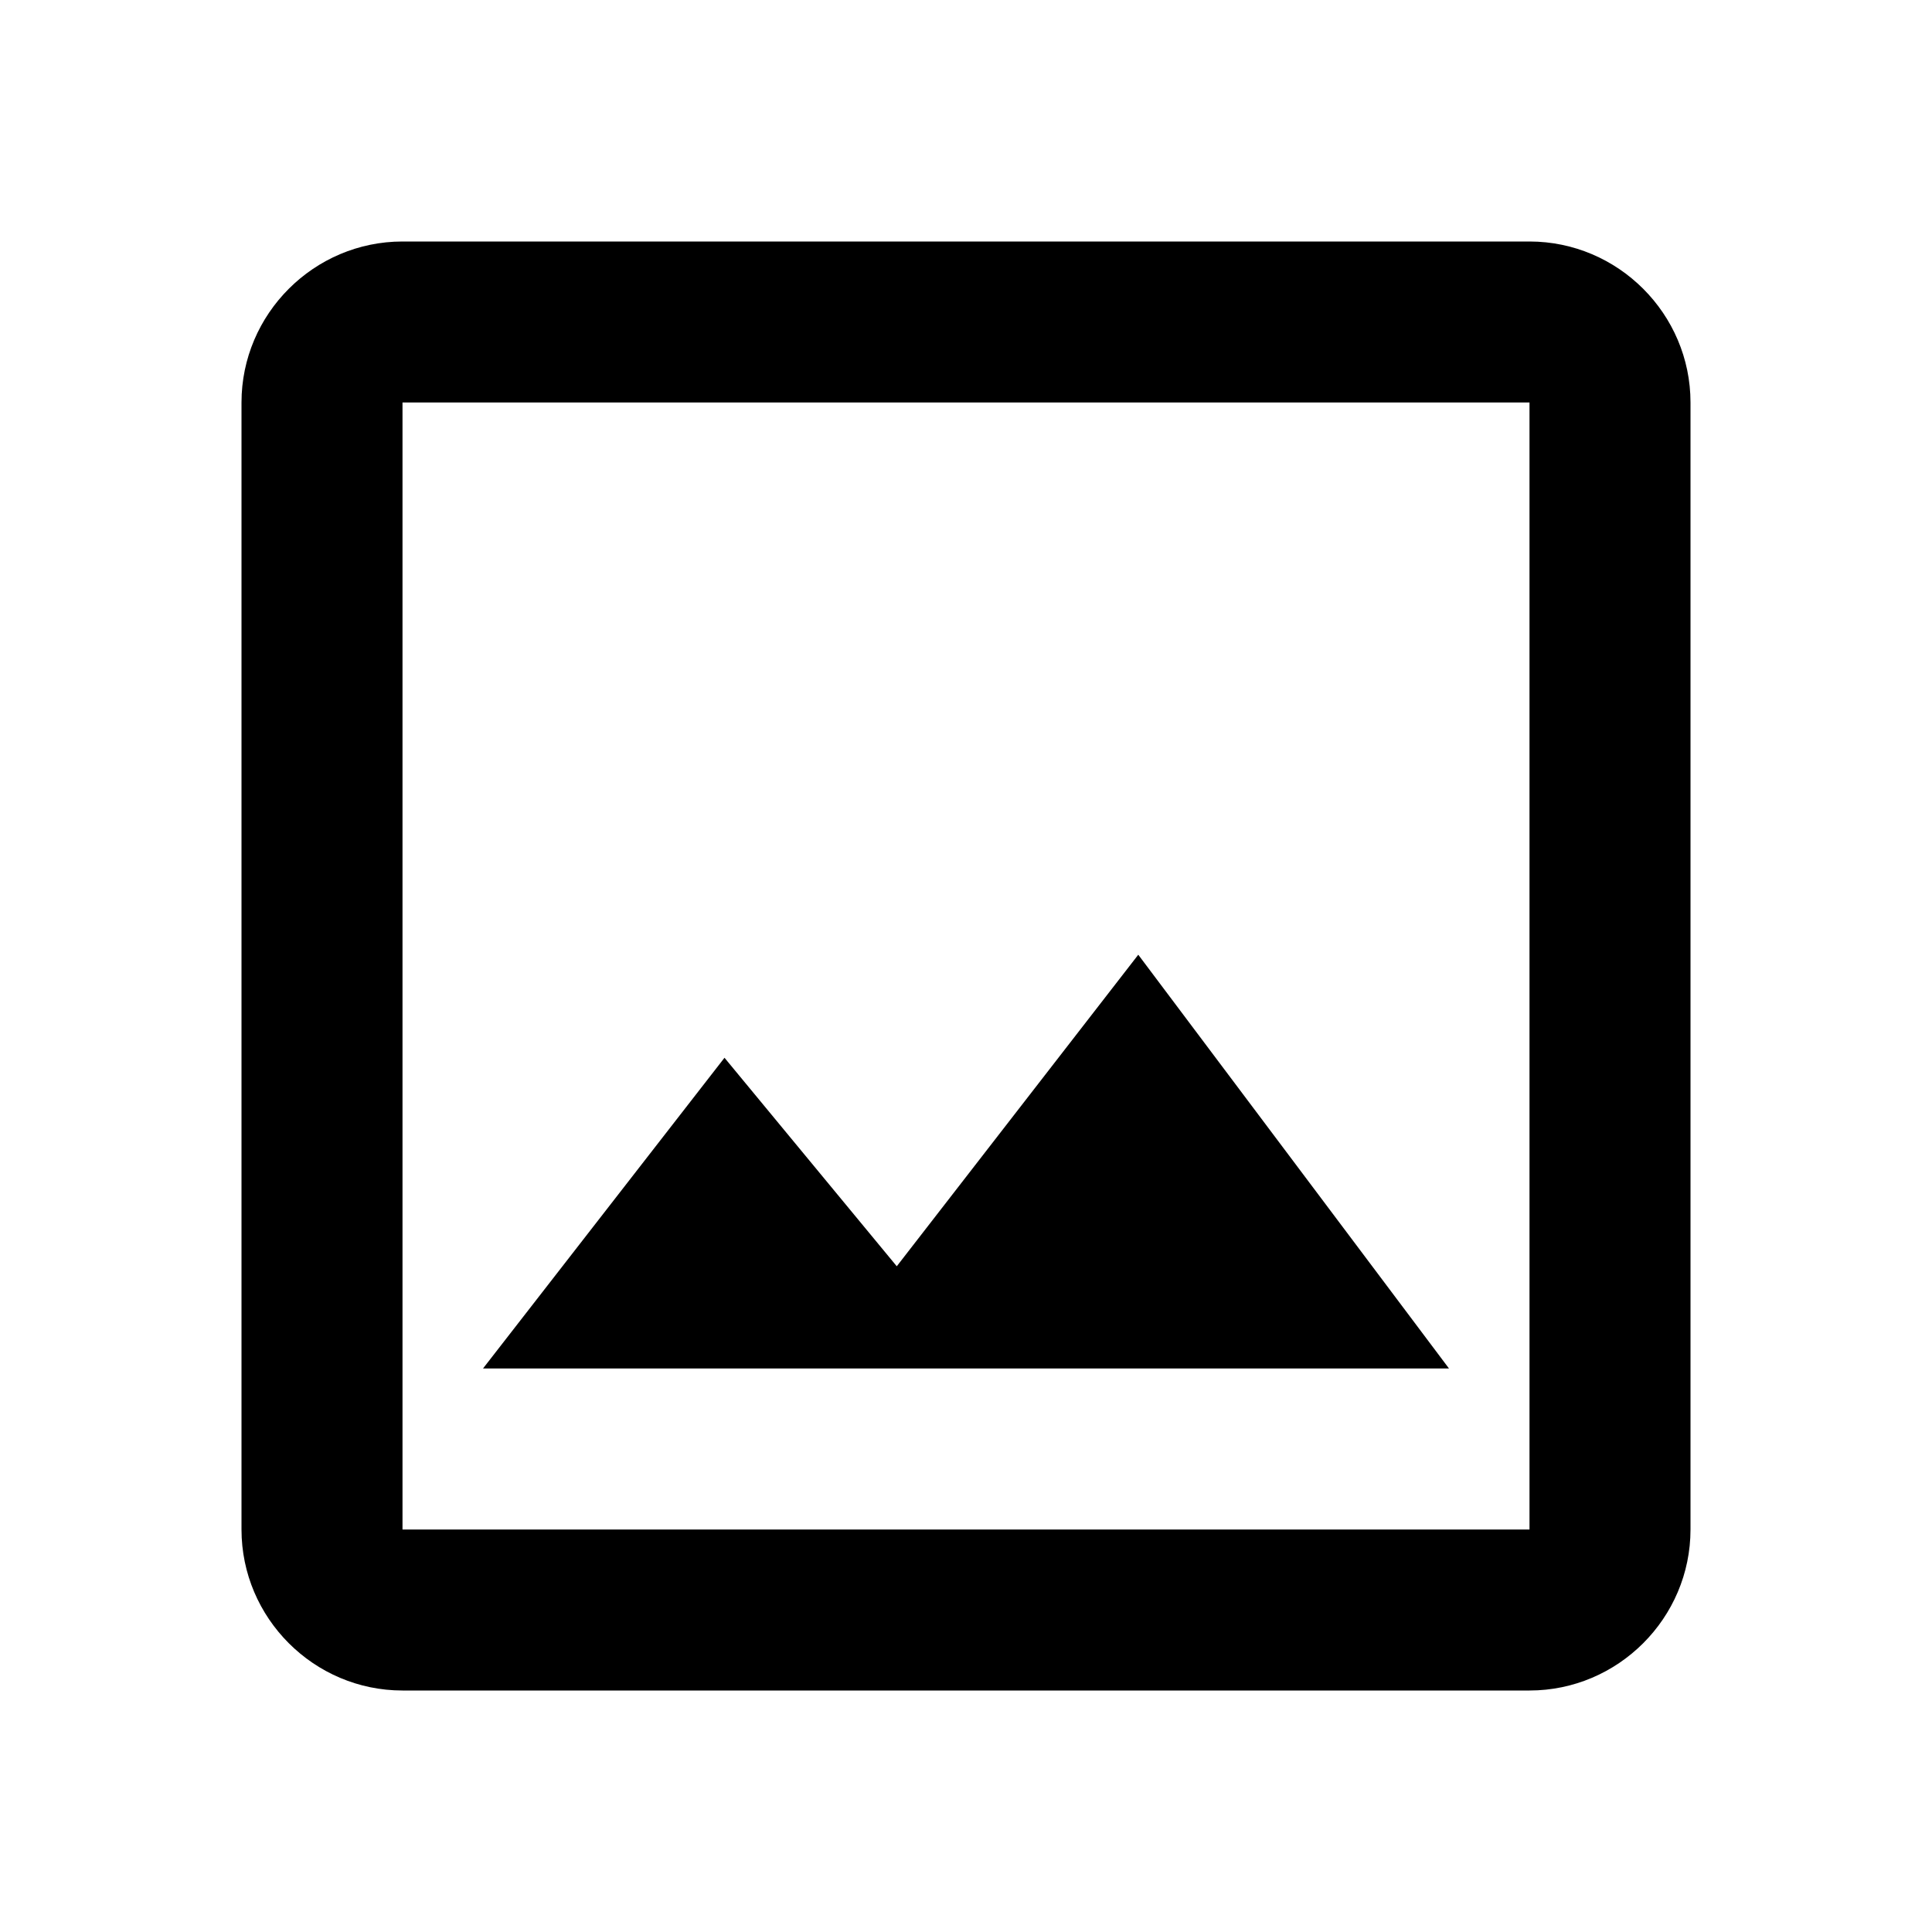
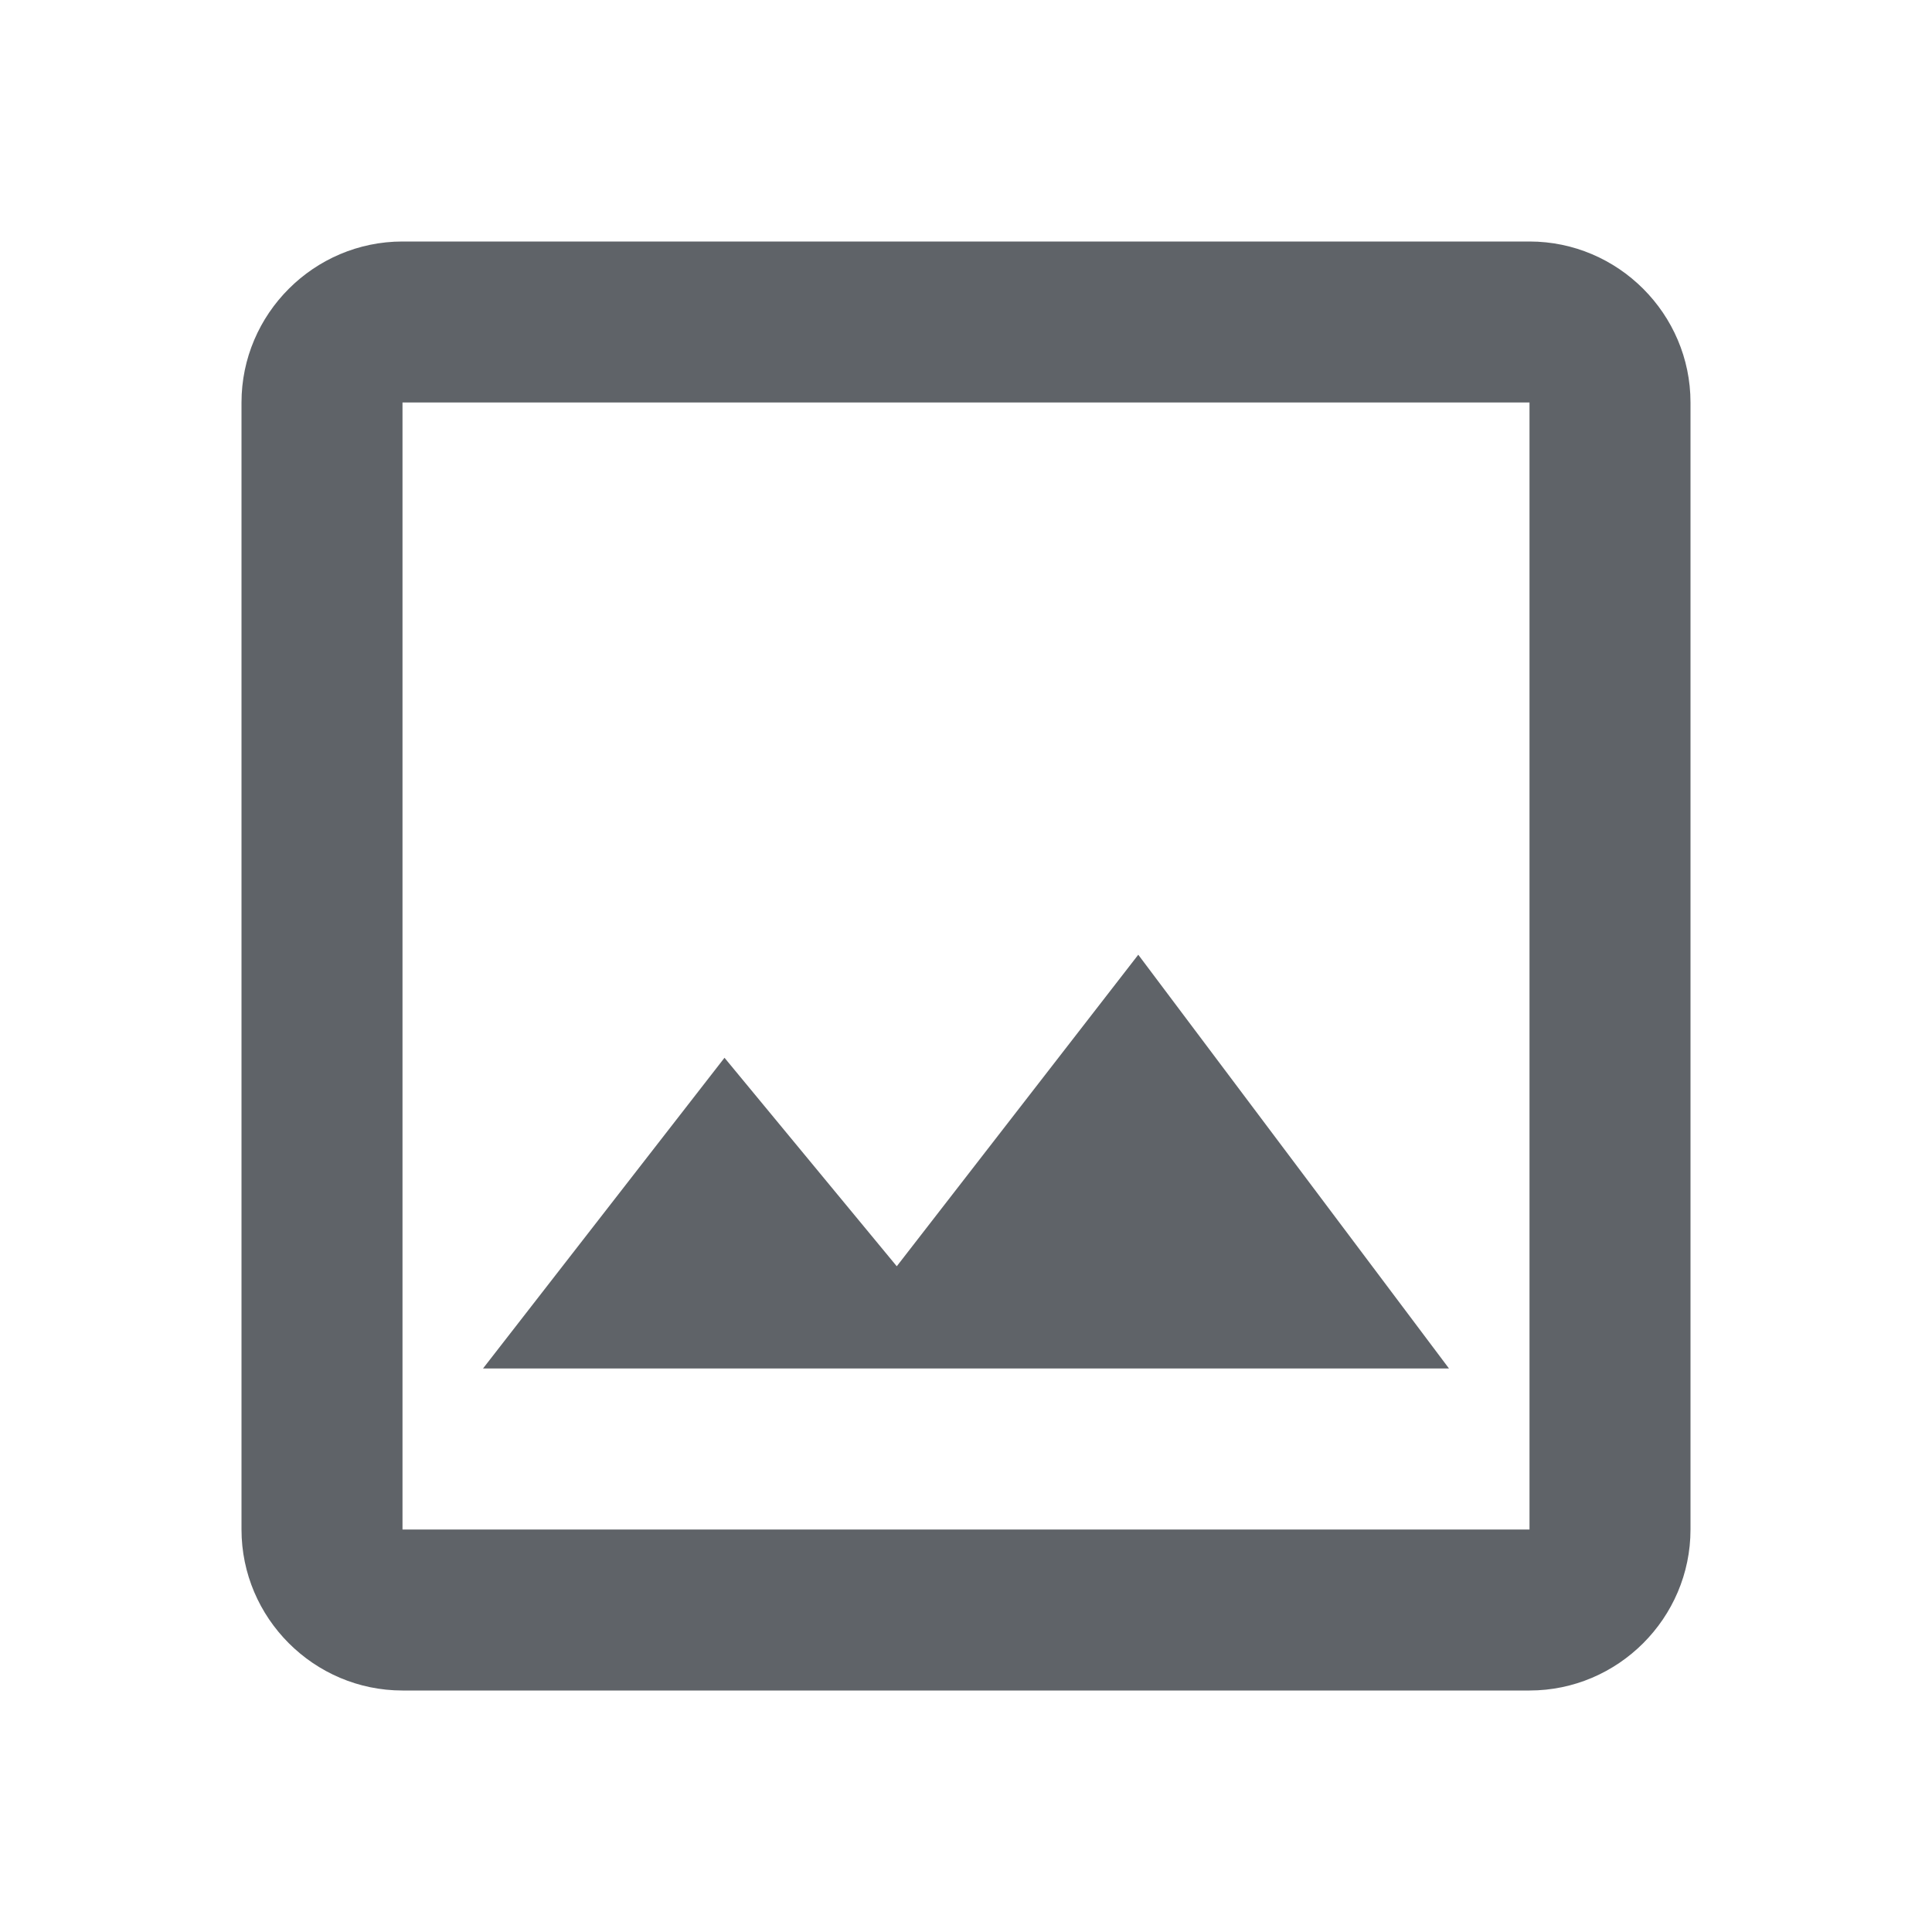
- <svg xmlns="http://www.w3.org/2000/svg" height="24px" viewBox="0 0 24 24" width="24px" fill="#000000">
+ <svg xmlns="http://www.w3.org/2000/svg" height="24px" viewBox="0 0 24 24" width="24px" fill="#5f6368">
  <path d="M0 0h24v24H0V0z" fill="none" />
  <path d="M19 5v14H5V5h14m0-2H5c-1.1 0-2 .9-2 2v14c0 1.1.9 2 2 2h14c1.1 0 2-.9 2-2V5c0-1.1-.9-2-2-2zm-4.86 8.86l-3 3.87L9 13.14 6 17h12l-3.86-5.14z" />
</svg>
